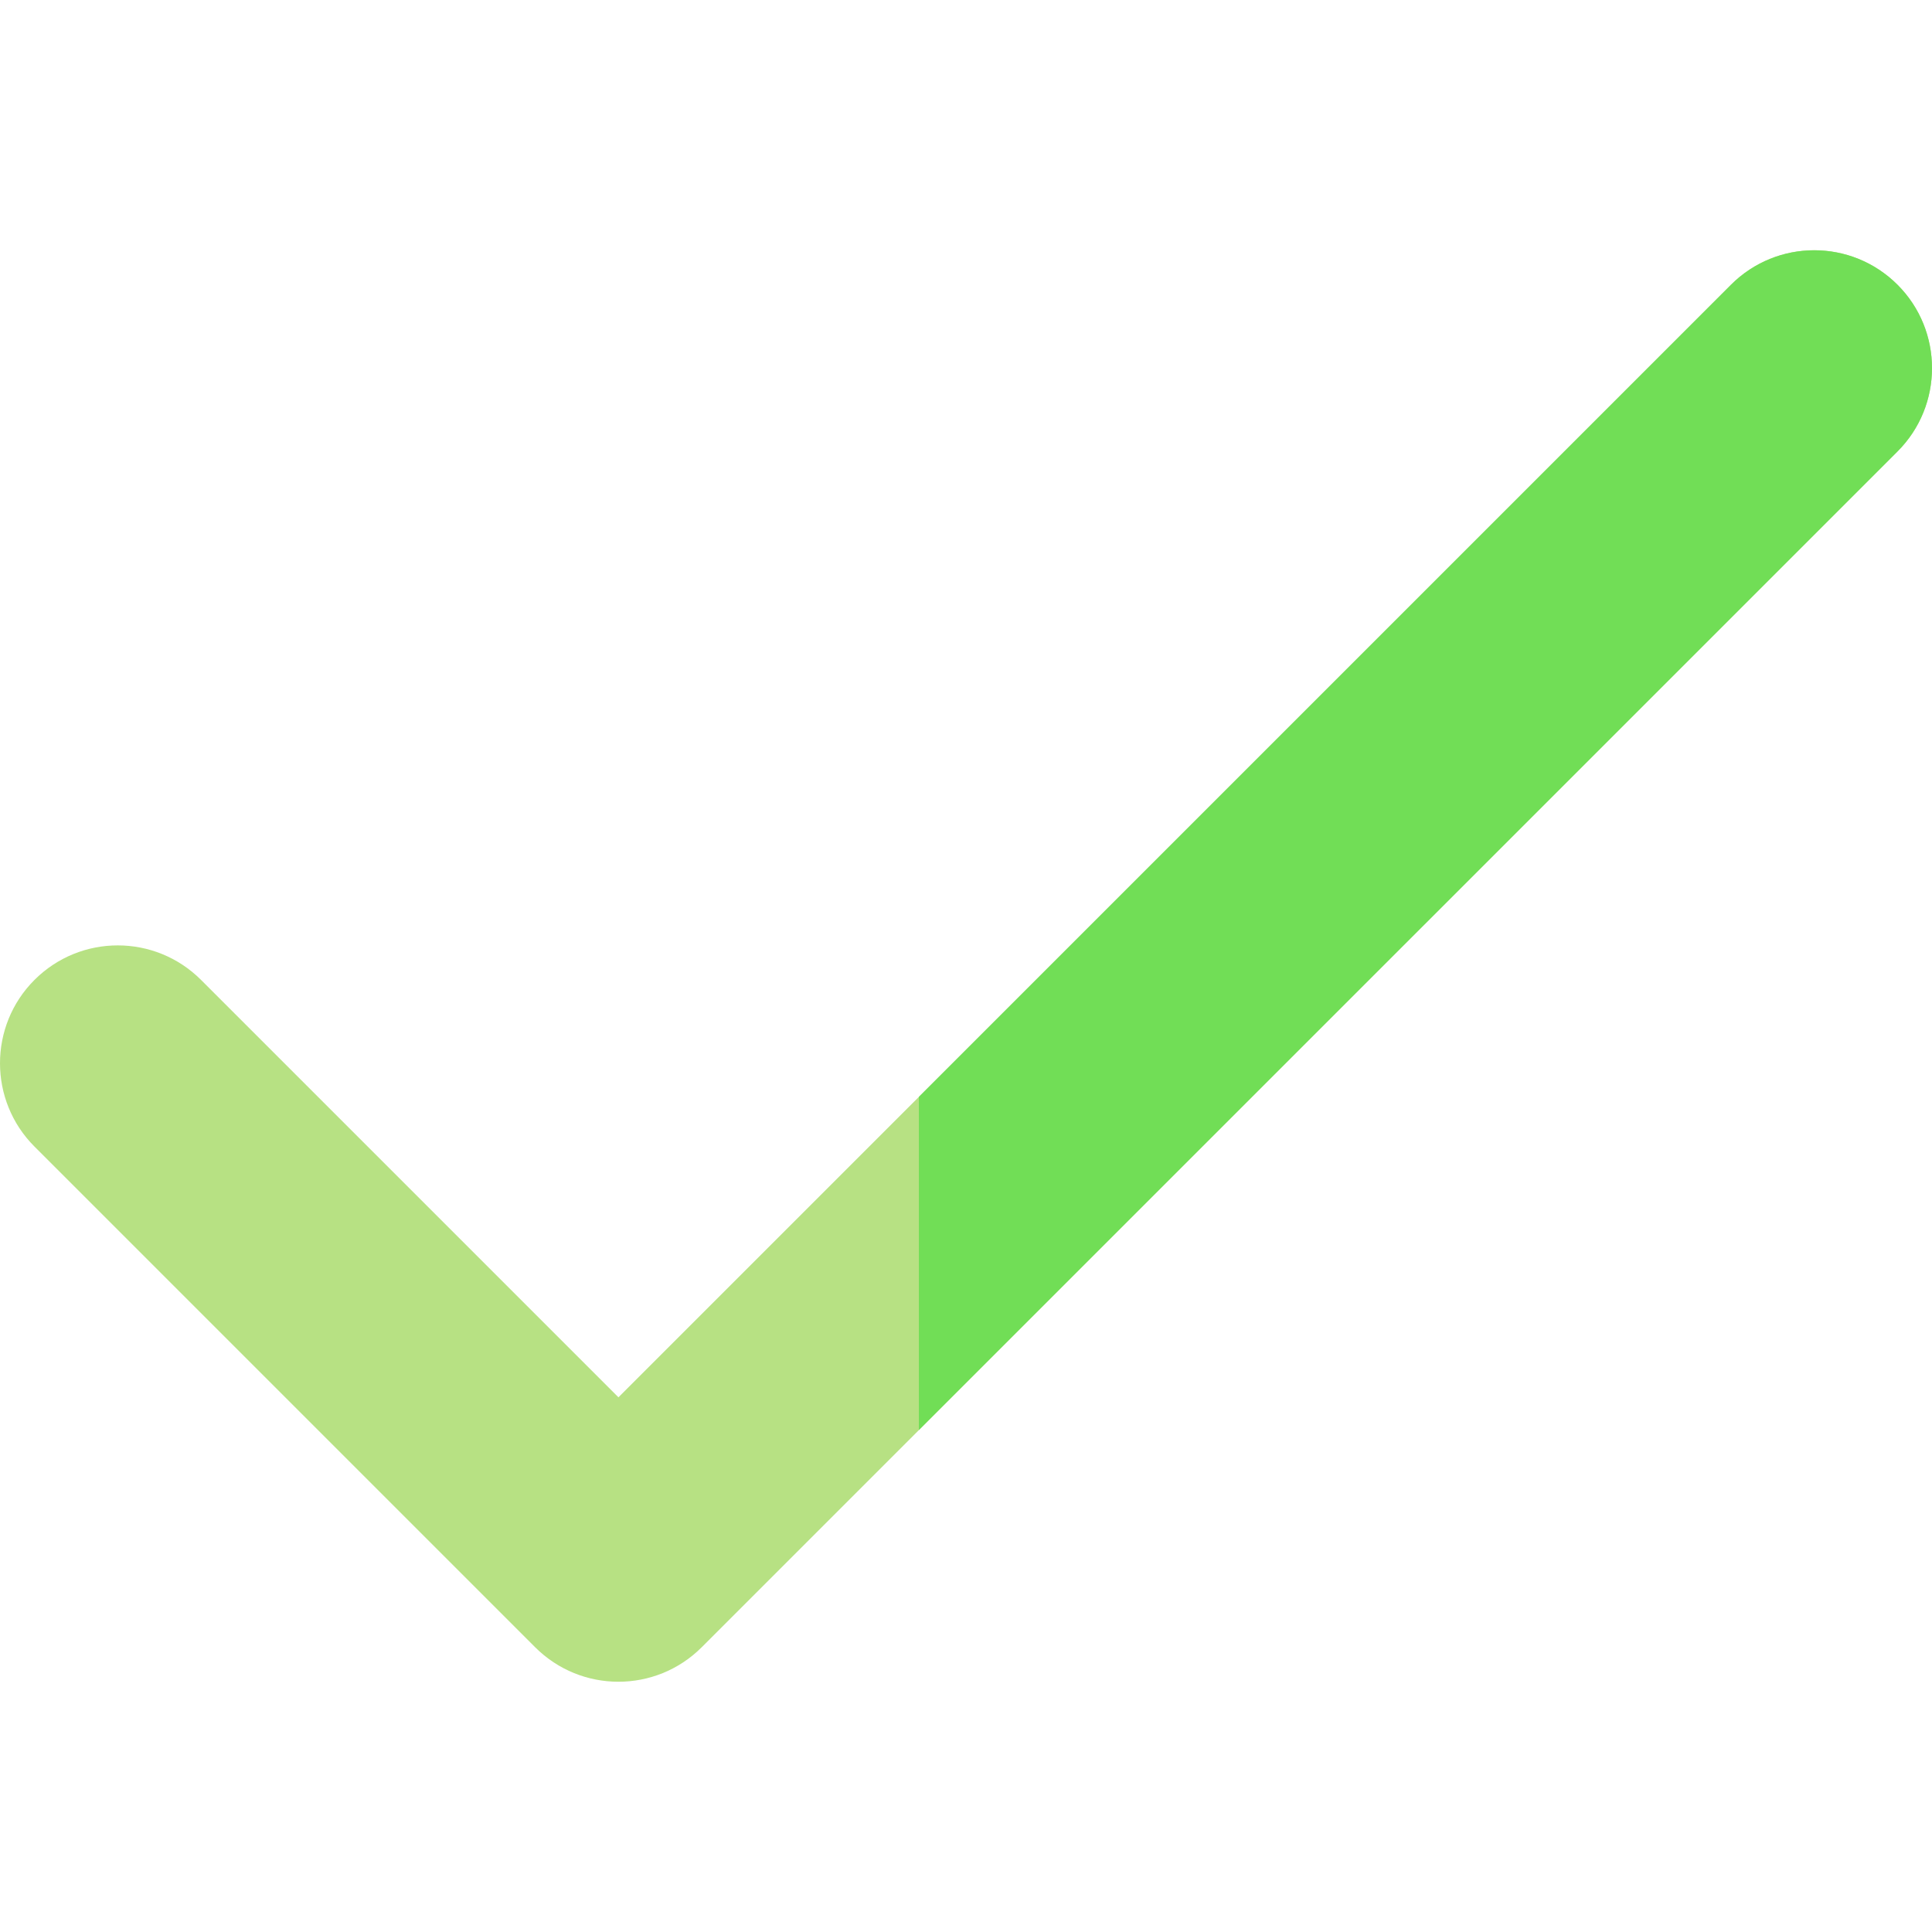
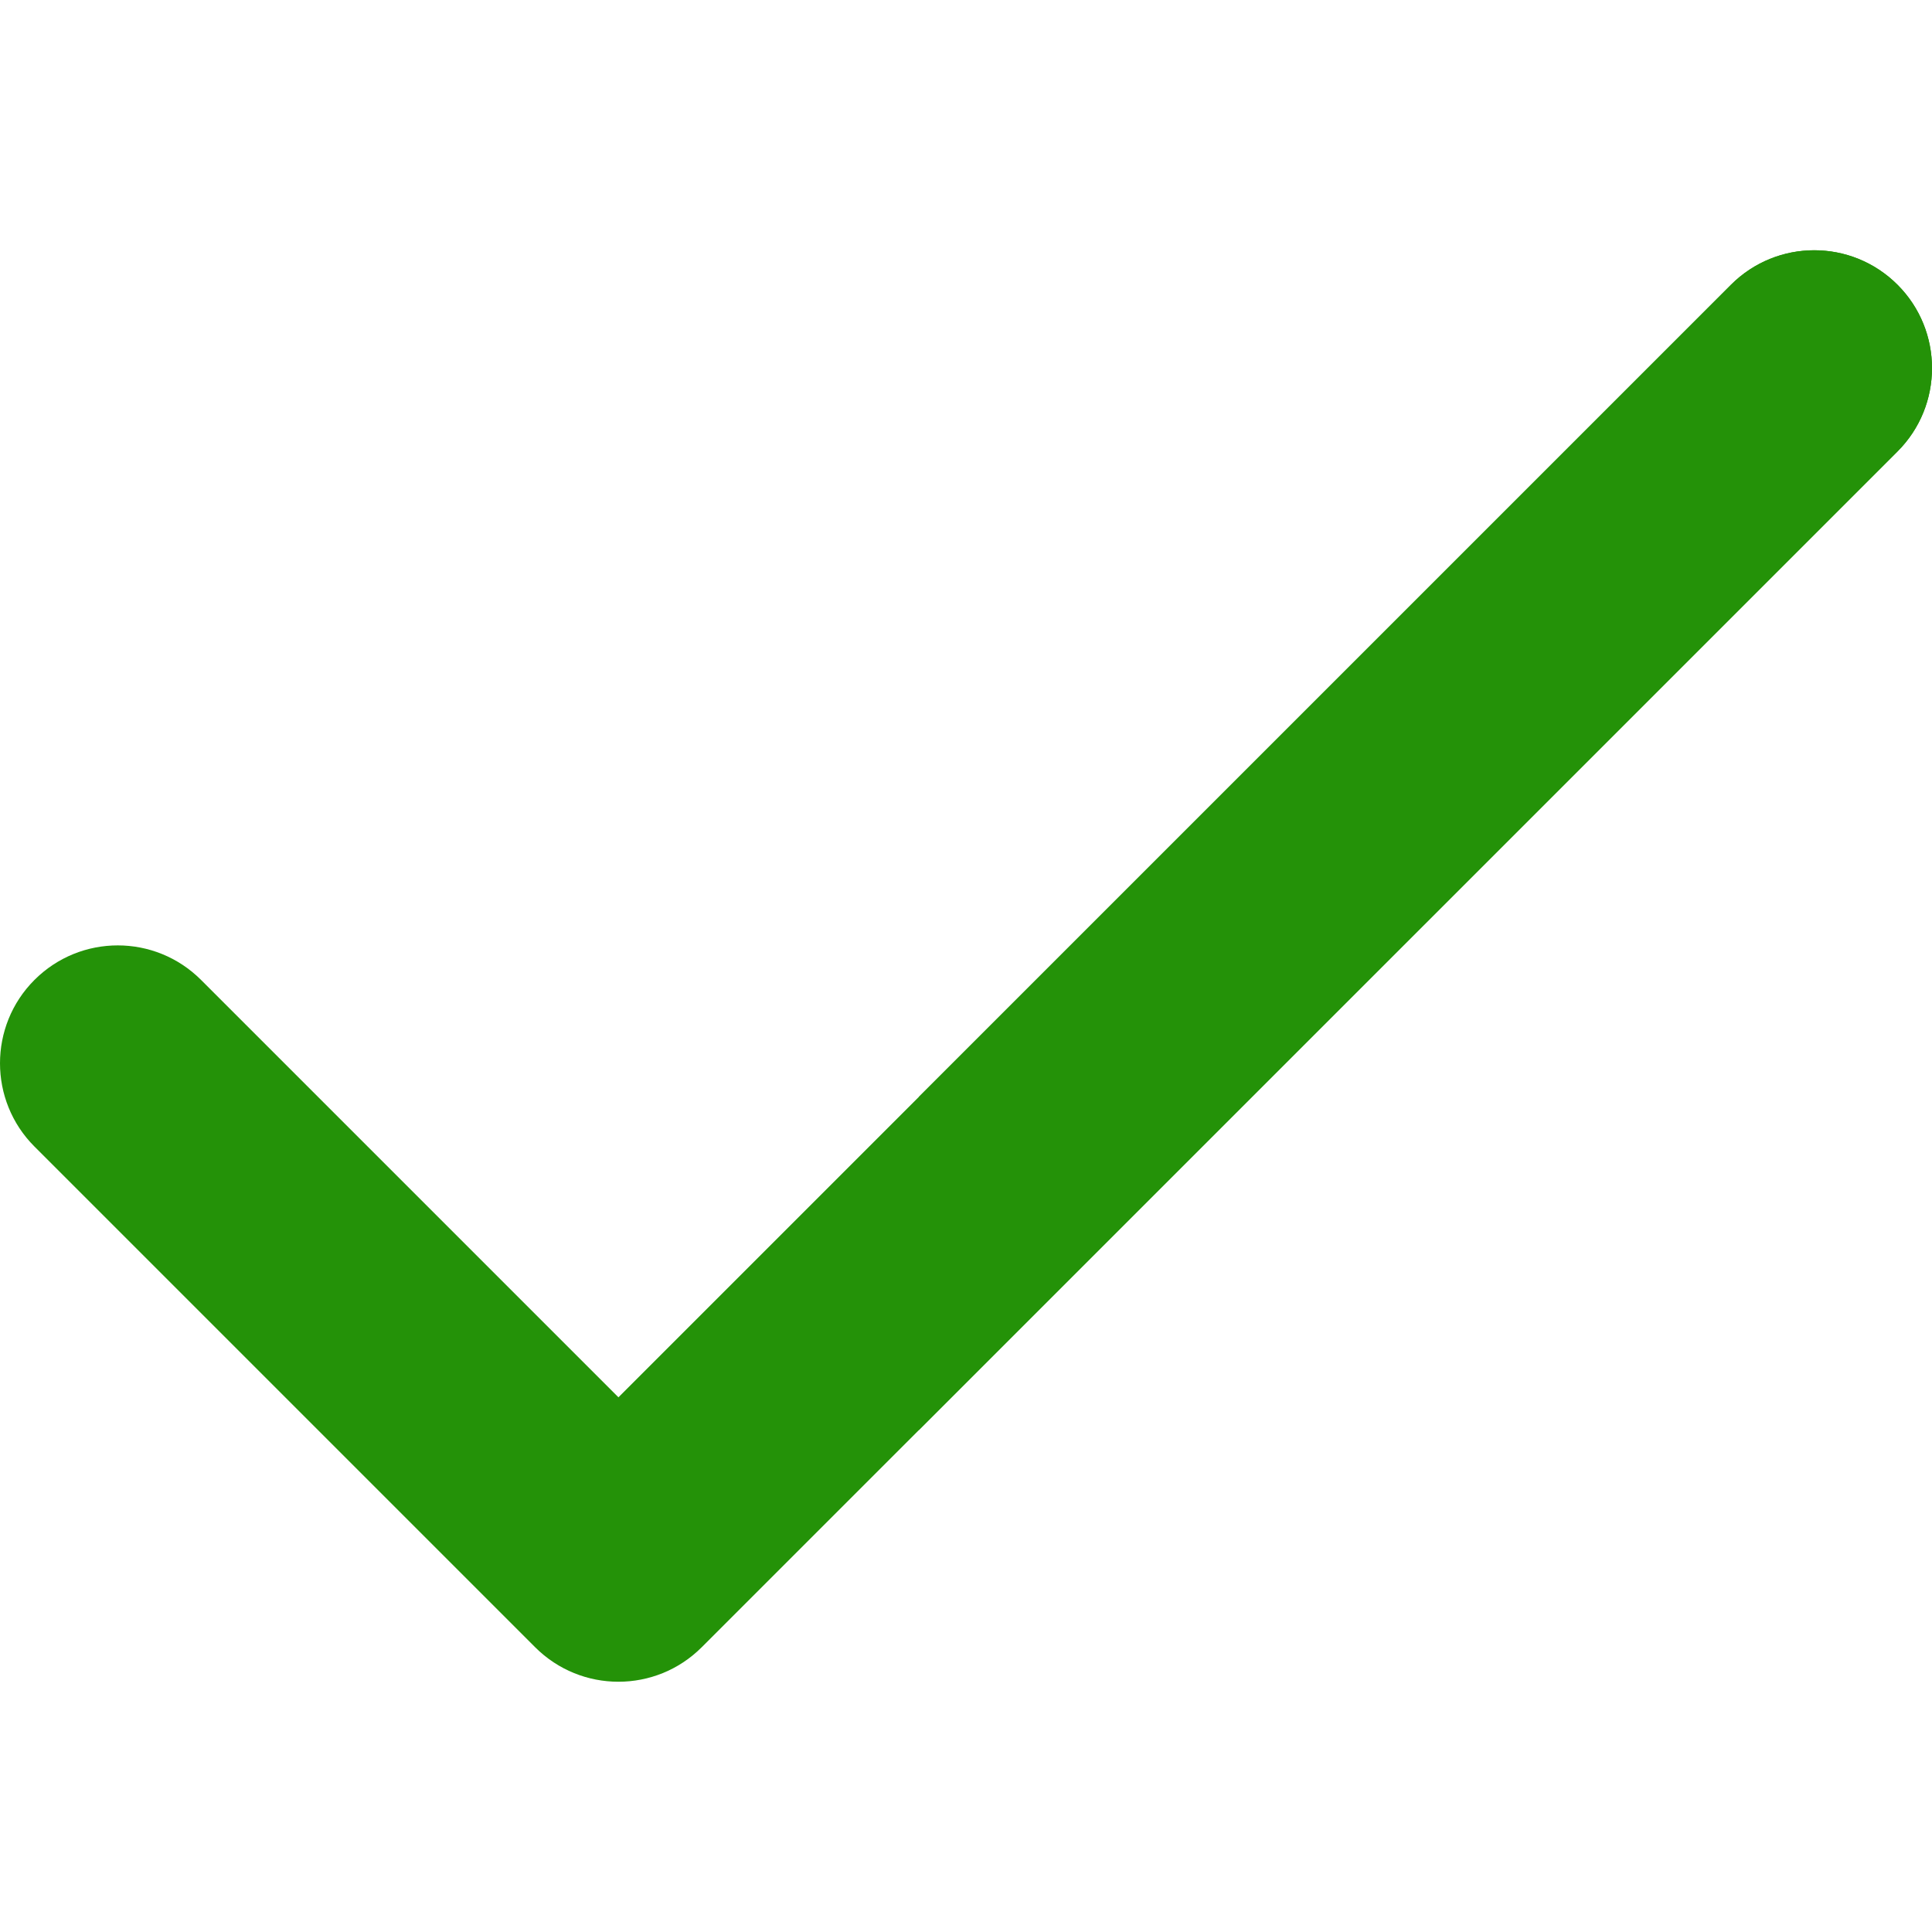
<svg xmlns="http://www.w3.org/2000/svg" version="1.1" id="Layer_1" x="0px" y="0px" viewBox="0 0 511.999 511.999" style="enable-background:new 0 0 511.999 511.999;" xml:space="preserve">
-   <path style="fill:#B7E183;" d="M502.87,75.474c-12.201-12.204-31.952-12.205-44.154-0.001L163.89,370.299L53.284,259.693  c-12.201-12.204-31.952-12.205-44.154-0.001c-12.173,12.174-12.173,31.981,0,44.153L141.814,436.53  c12.199,12.198,31.953,12.2,44.153,0L502.87,119.626C515.042,107.453,515.042,87.645,502.87,75.474z" />
-   <path style="fill:#71DE56;" d="M502.87,75.474c-12.201-12.204-31.952-12.205-44.154-0.001L243.511,290.678v88.306L502.87,119.626  C515.042,107.453,515.042,87.645,502.87,75.474z" />
-   <g>
- </g>
-   <g>
- </g>
-   <g>
- </g>
-   <g>
- </g>
-   <g>
- </g>
-   <g>
- </g>
-   <g>
- </g>
-   <g>
- </g>
-   <g>
- </g>
-   <g>
- </g>
-   <g>
- </g>
-   <g>
- </g>
-   <g>
- </g>
-   <g>
- </g>
+   <path style="fill:#249208;" d="M502.87,75.474c-12.201-12.204-31.952-12.205-44.154-0.001L163.89,370.299L53.284,259.693  c-12.201-12.204-31.952-12.205-44.154-0.001c-12.173,12.174-12.173,31.981,0,44.153L141.814,436.53  c12.199,12.198,31.953,12.2,44.153,0L502.87,119.626C515.042,107.453,515.042,87.645,502.87,75.474z" />
+   <path style="fill:#249208;" d="M502.87,75.474c-12.201-12.204-31.952-12.205-44.154-0.001L243.511,290.678v88.306L502.87,119.626  C515.042,107.453,515.042,87.645,502.87,75.474z" />
  <g>
</g>
</svg>
